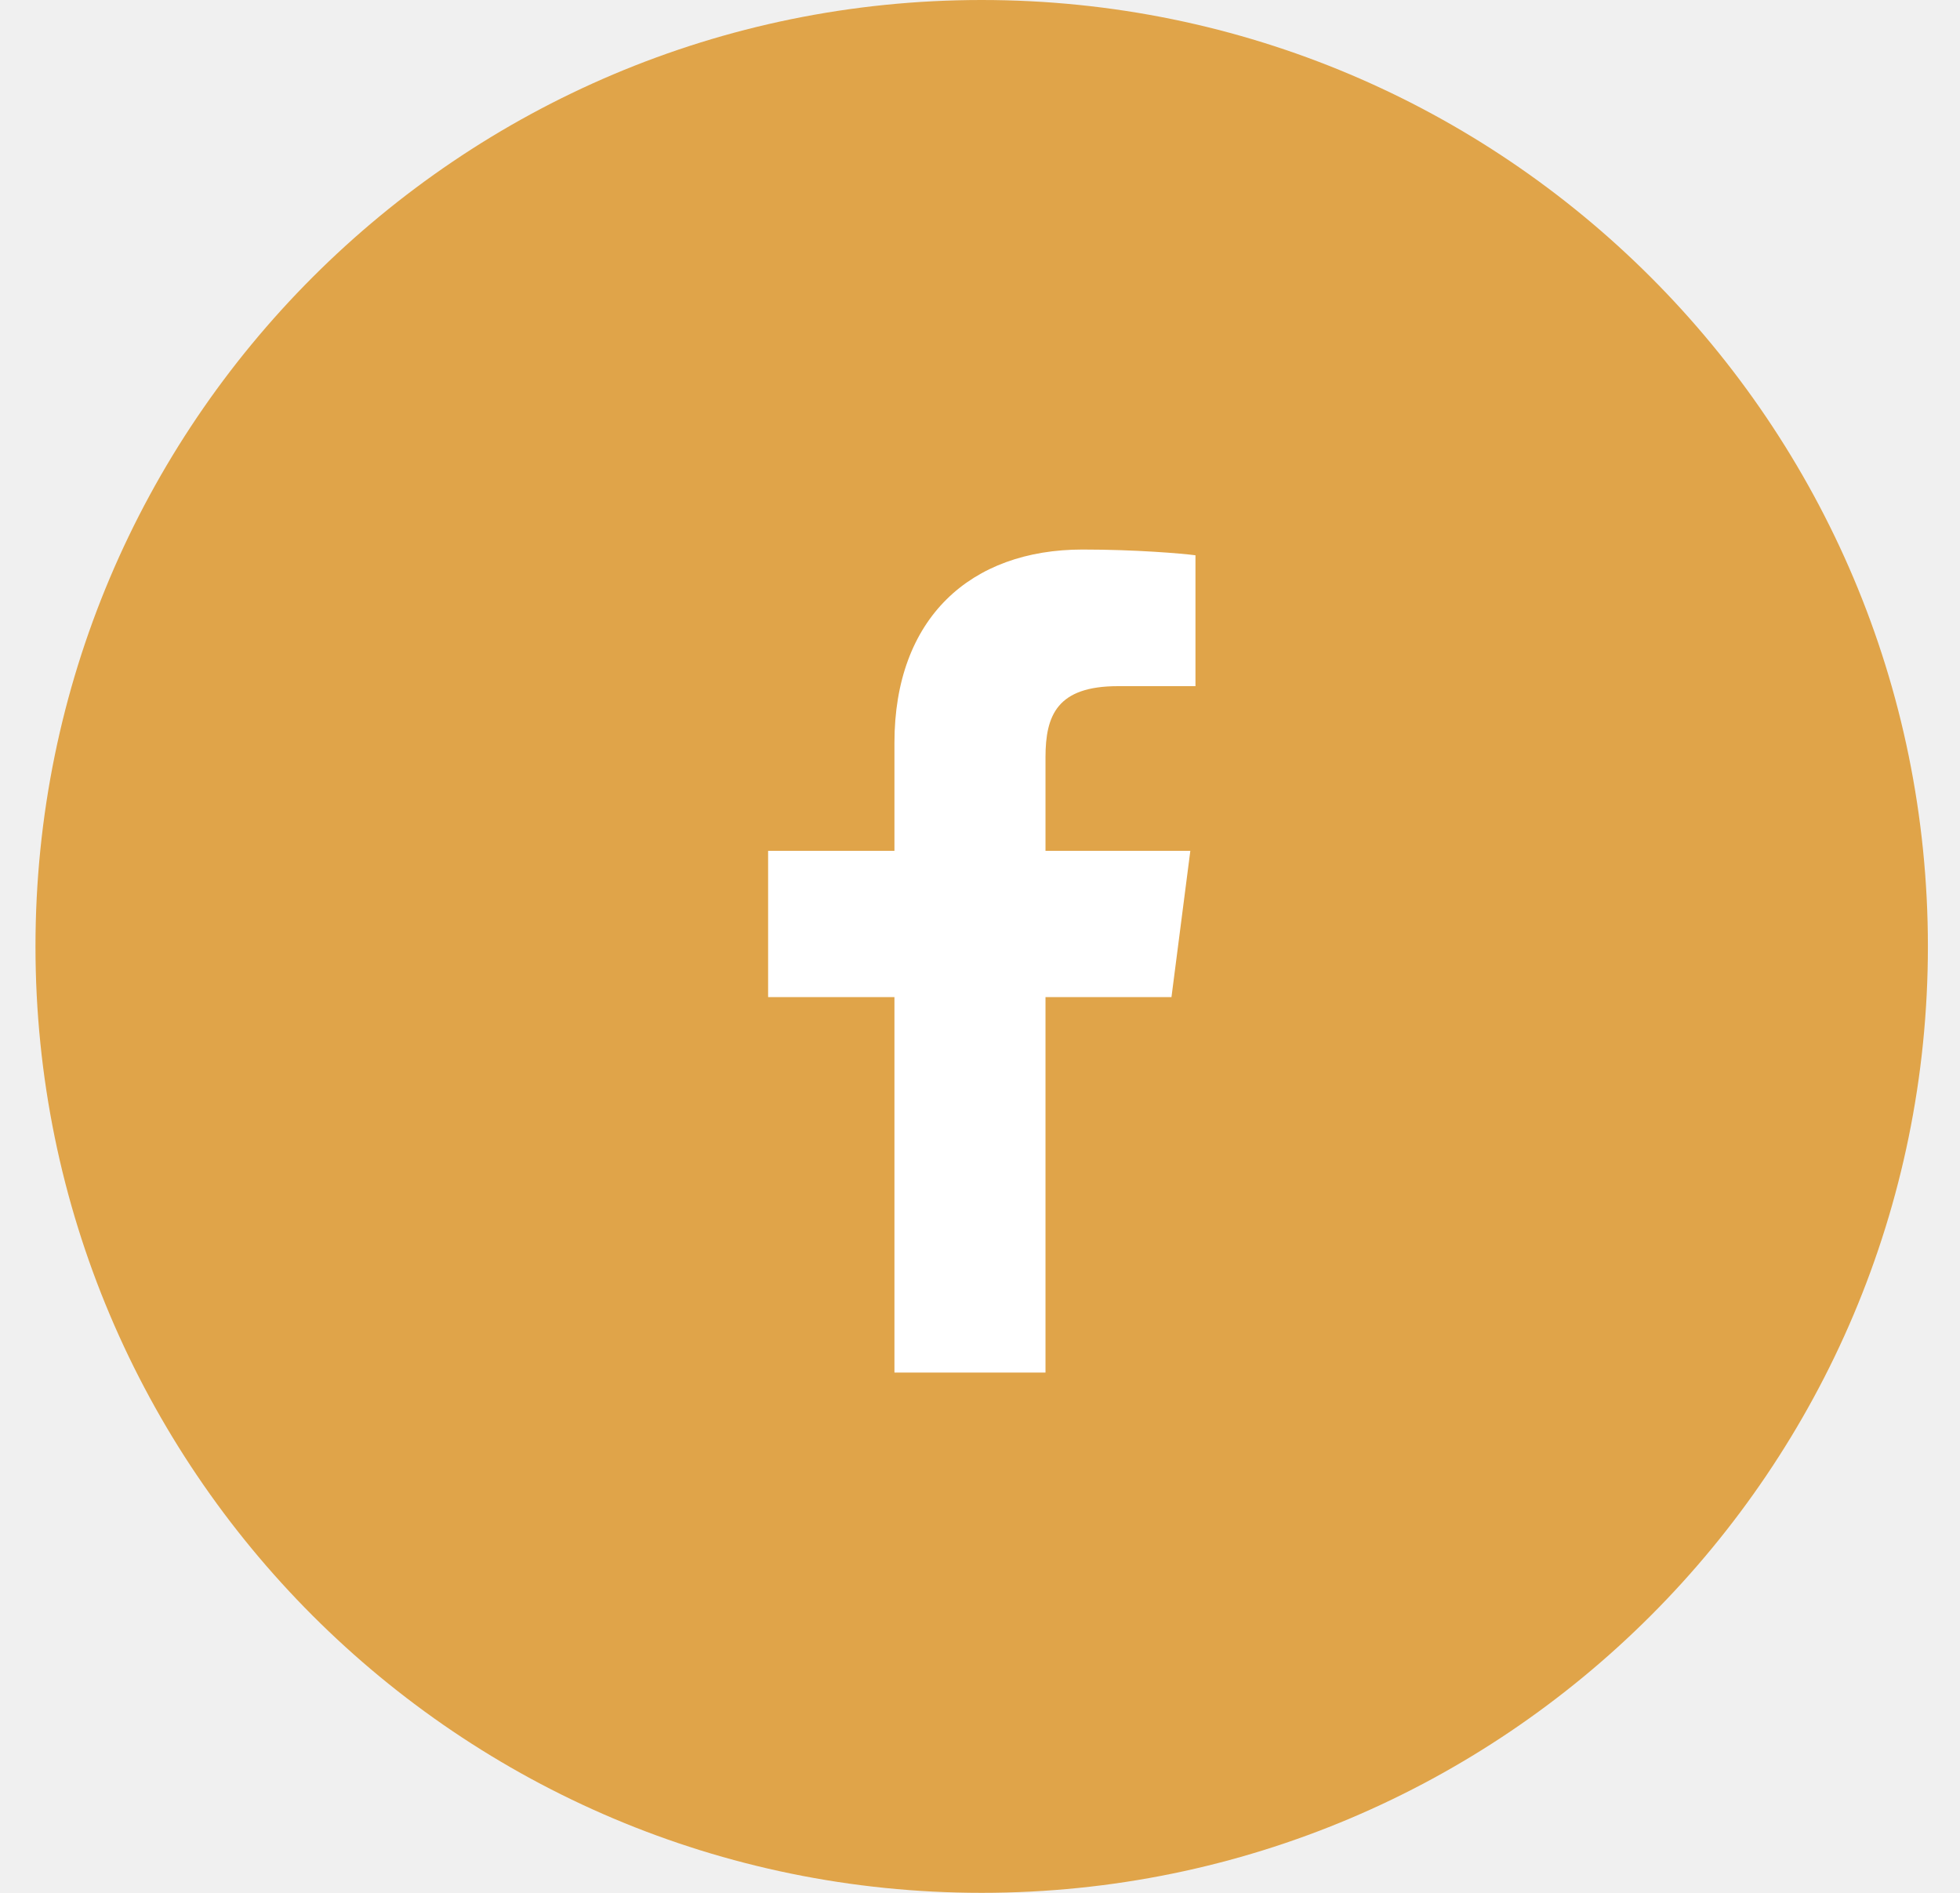
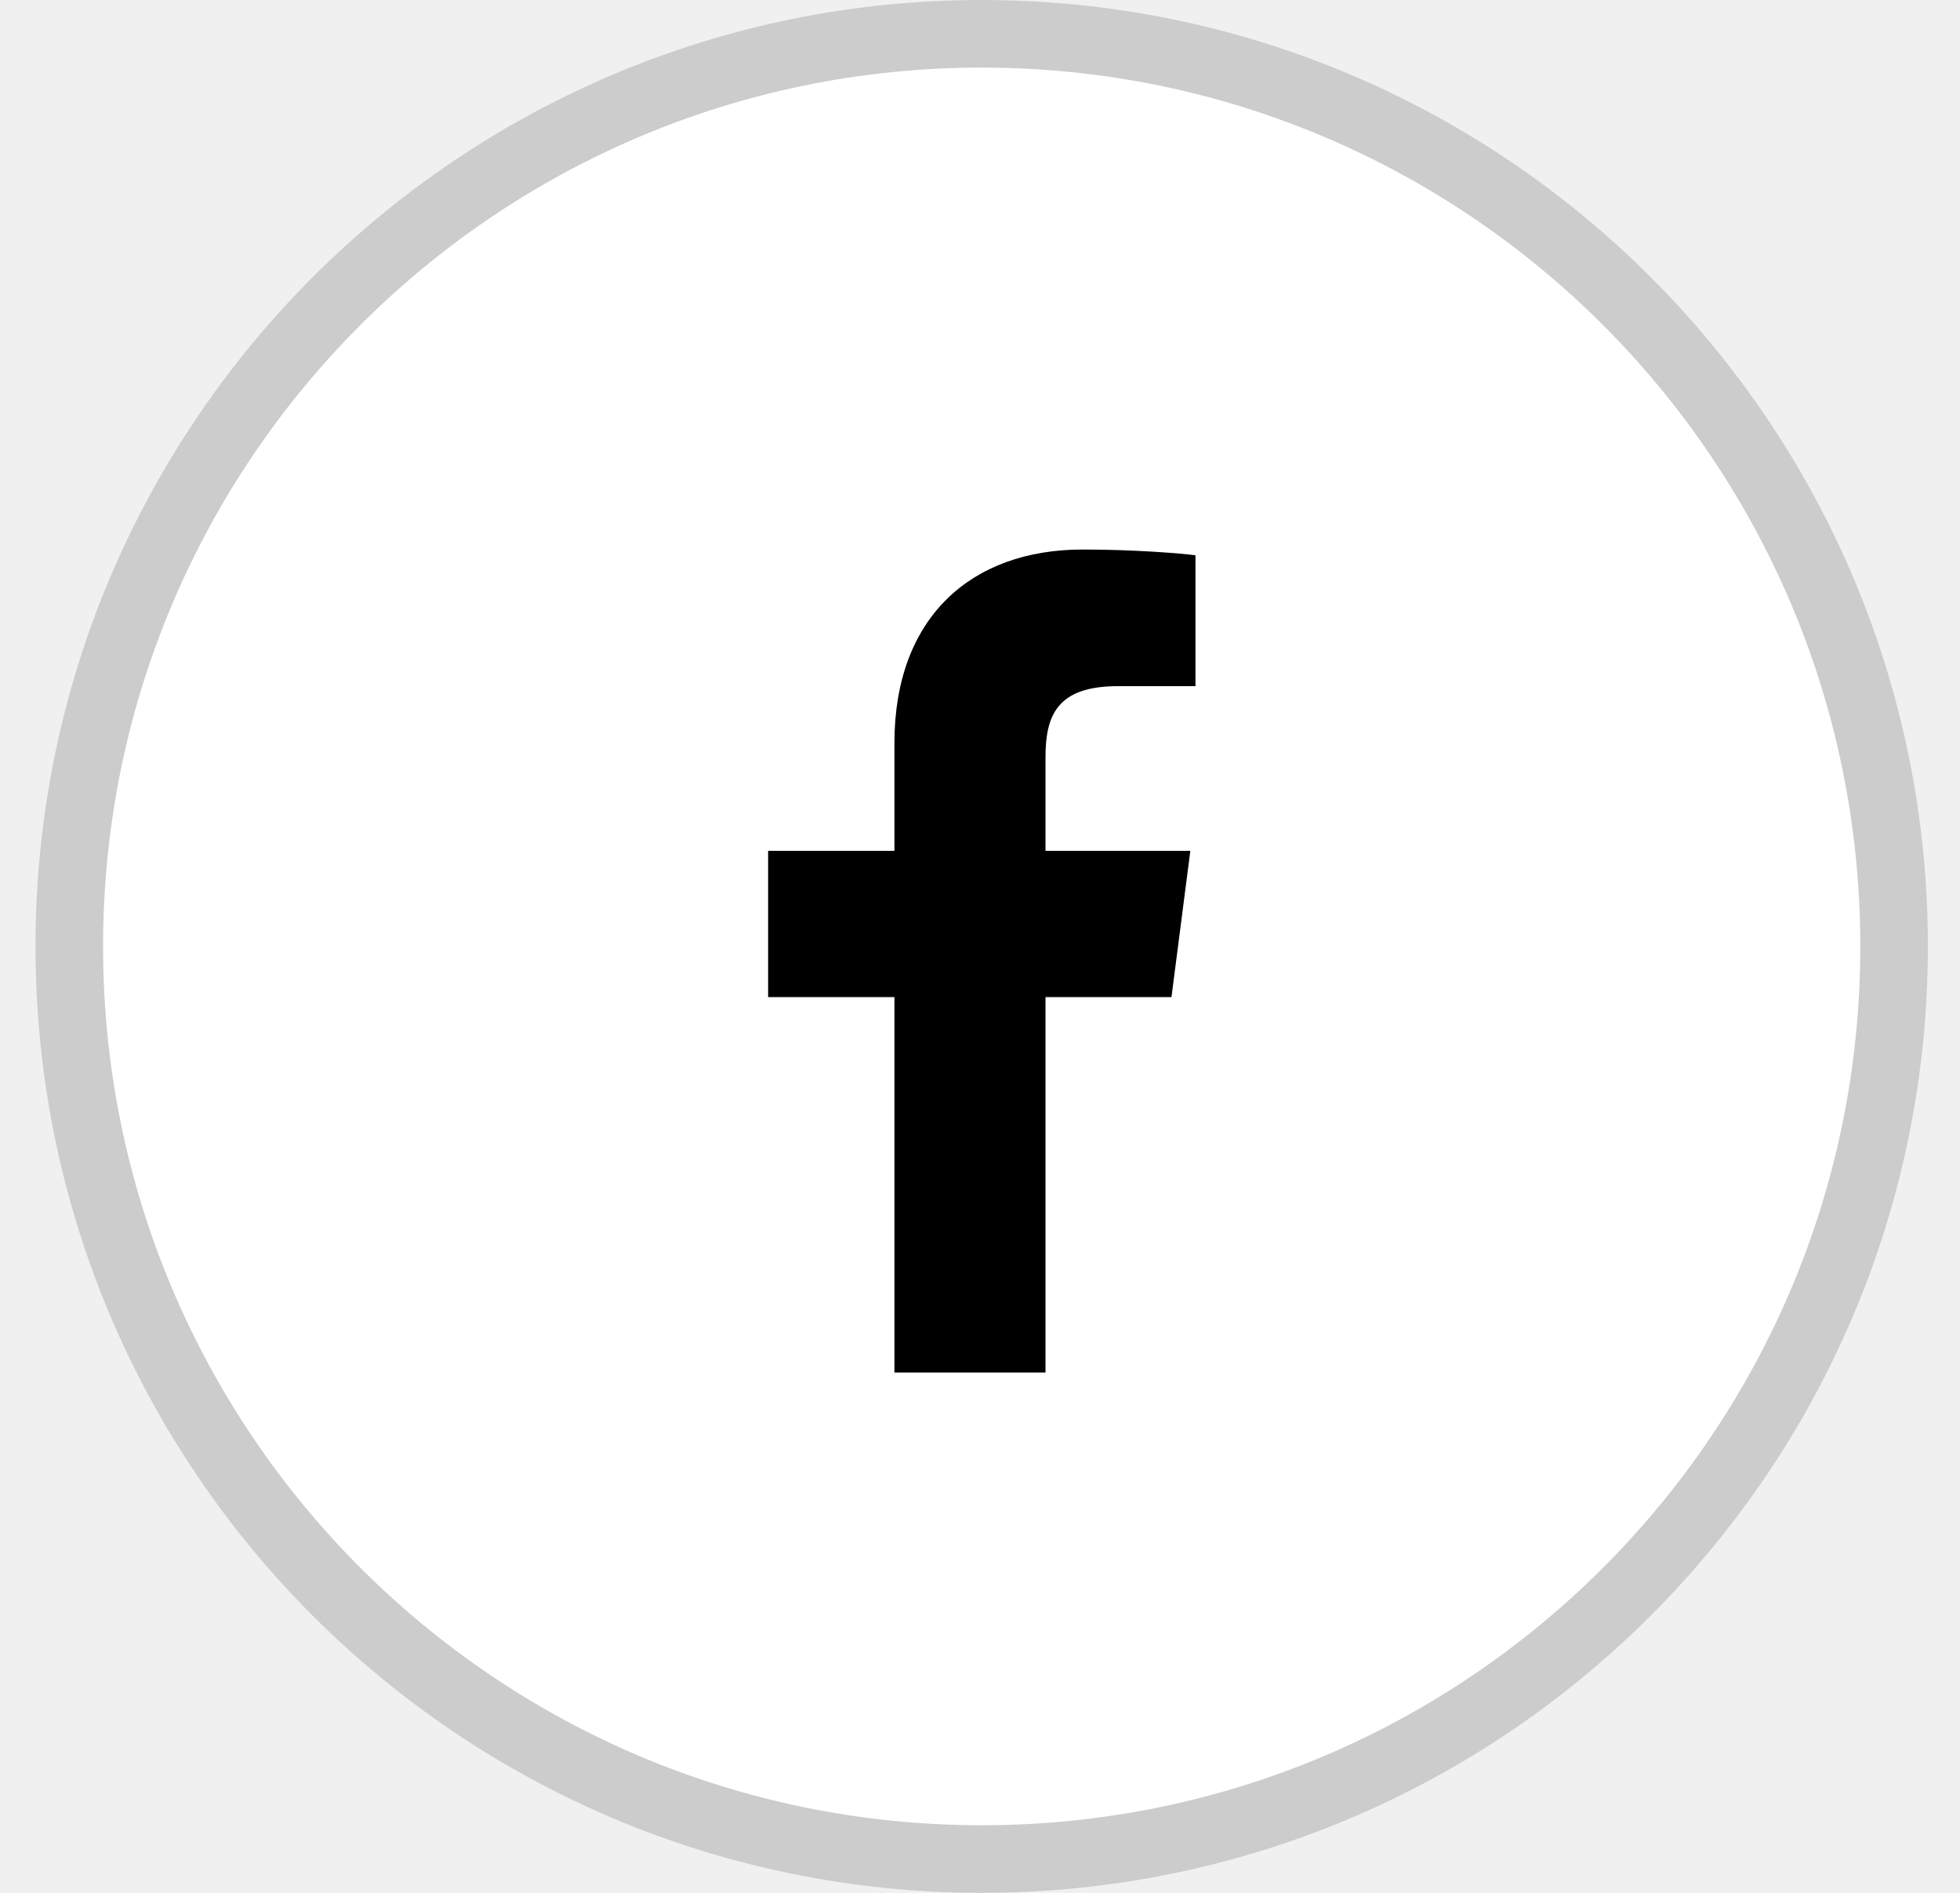
<svg xmlns="http://www.w3.org/2000/svg" width="29" height="28" viewBox="0 0 29 28" fill="none">
-   <circle cx="14.525" cy="14" r="14" fill="#E0A449" />
-   <path d="M13.234 20.304V14.75H11.365V12.586H13.234V10.99C13.234 9.138 14.365 8.129 16.018 8.129C16.809 8.129 17.49 8.188 17.688 8.214V10.15L16.542 10.15C15.643 10.15 15.469 10.578 15.469 11.204V12.586H17.612L17.333 14.75H15.469V20.304H13.234Z" fill="white" />
+   <circle cx="14.525" cy="14" r="14" fill="white" />
+   <circle cx="14.525" cy="14" r="13.5" stroke="black" stroke-opacity="0.2" />
+   <path d="M13.234 20.304V14.75H11.365V12.586H13.234V10.99C13.234 9.138 14.365 8.129 16.018 8.129C16.809 8.129 17.49 8.188 17.688 8.214V10.15L16.542 10.15C15.643 10.15 15.469 10.578 15.469 11.204V12.586H17.612L17.333 14.75H15.469V20.304H13.234Z" fill="black" />
</svg>
